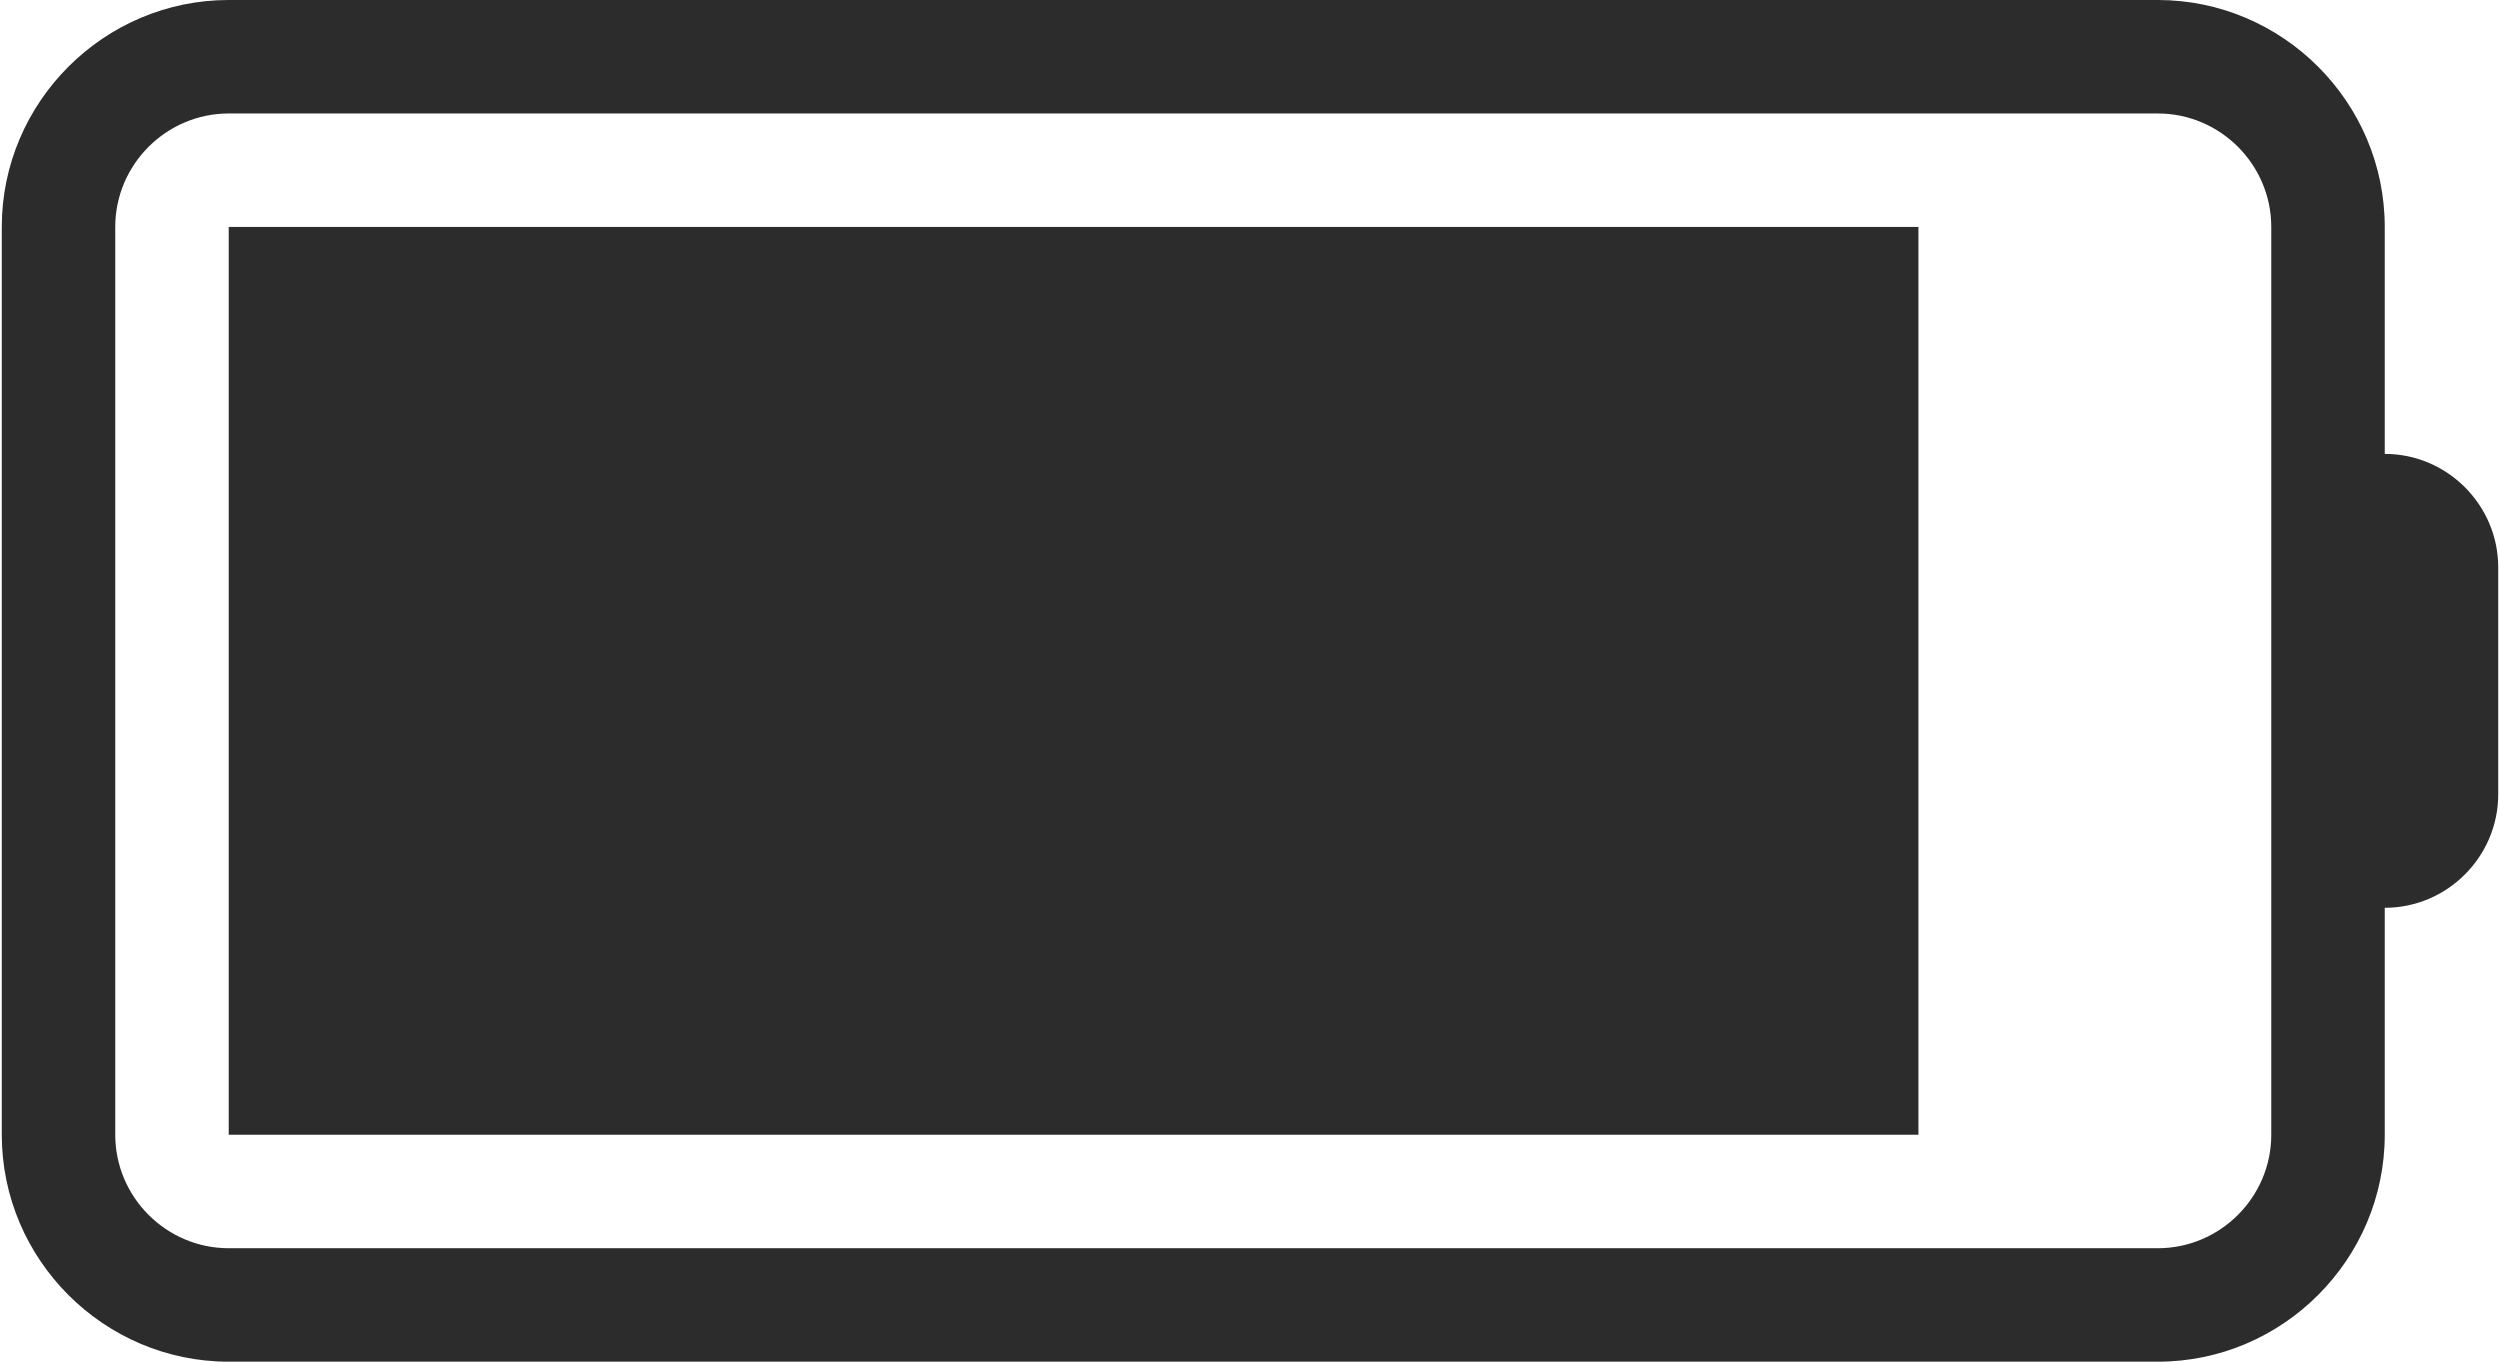
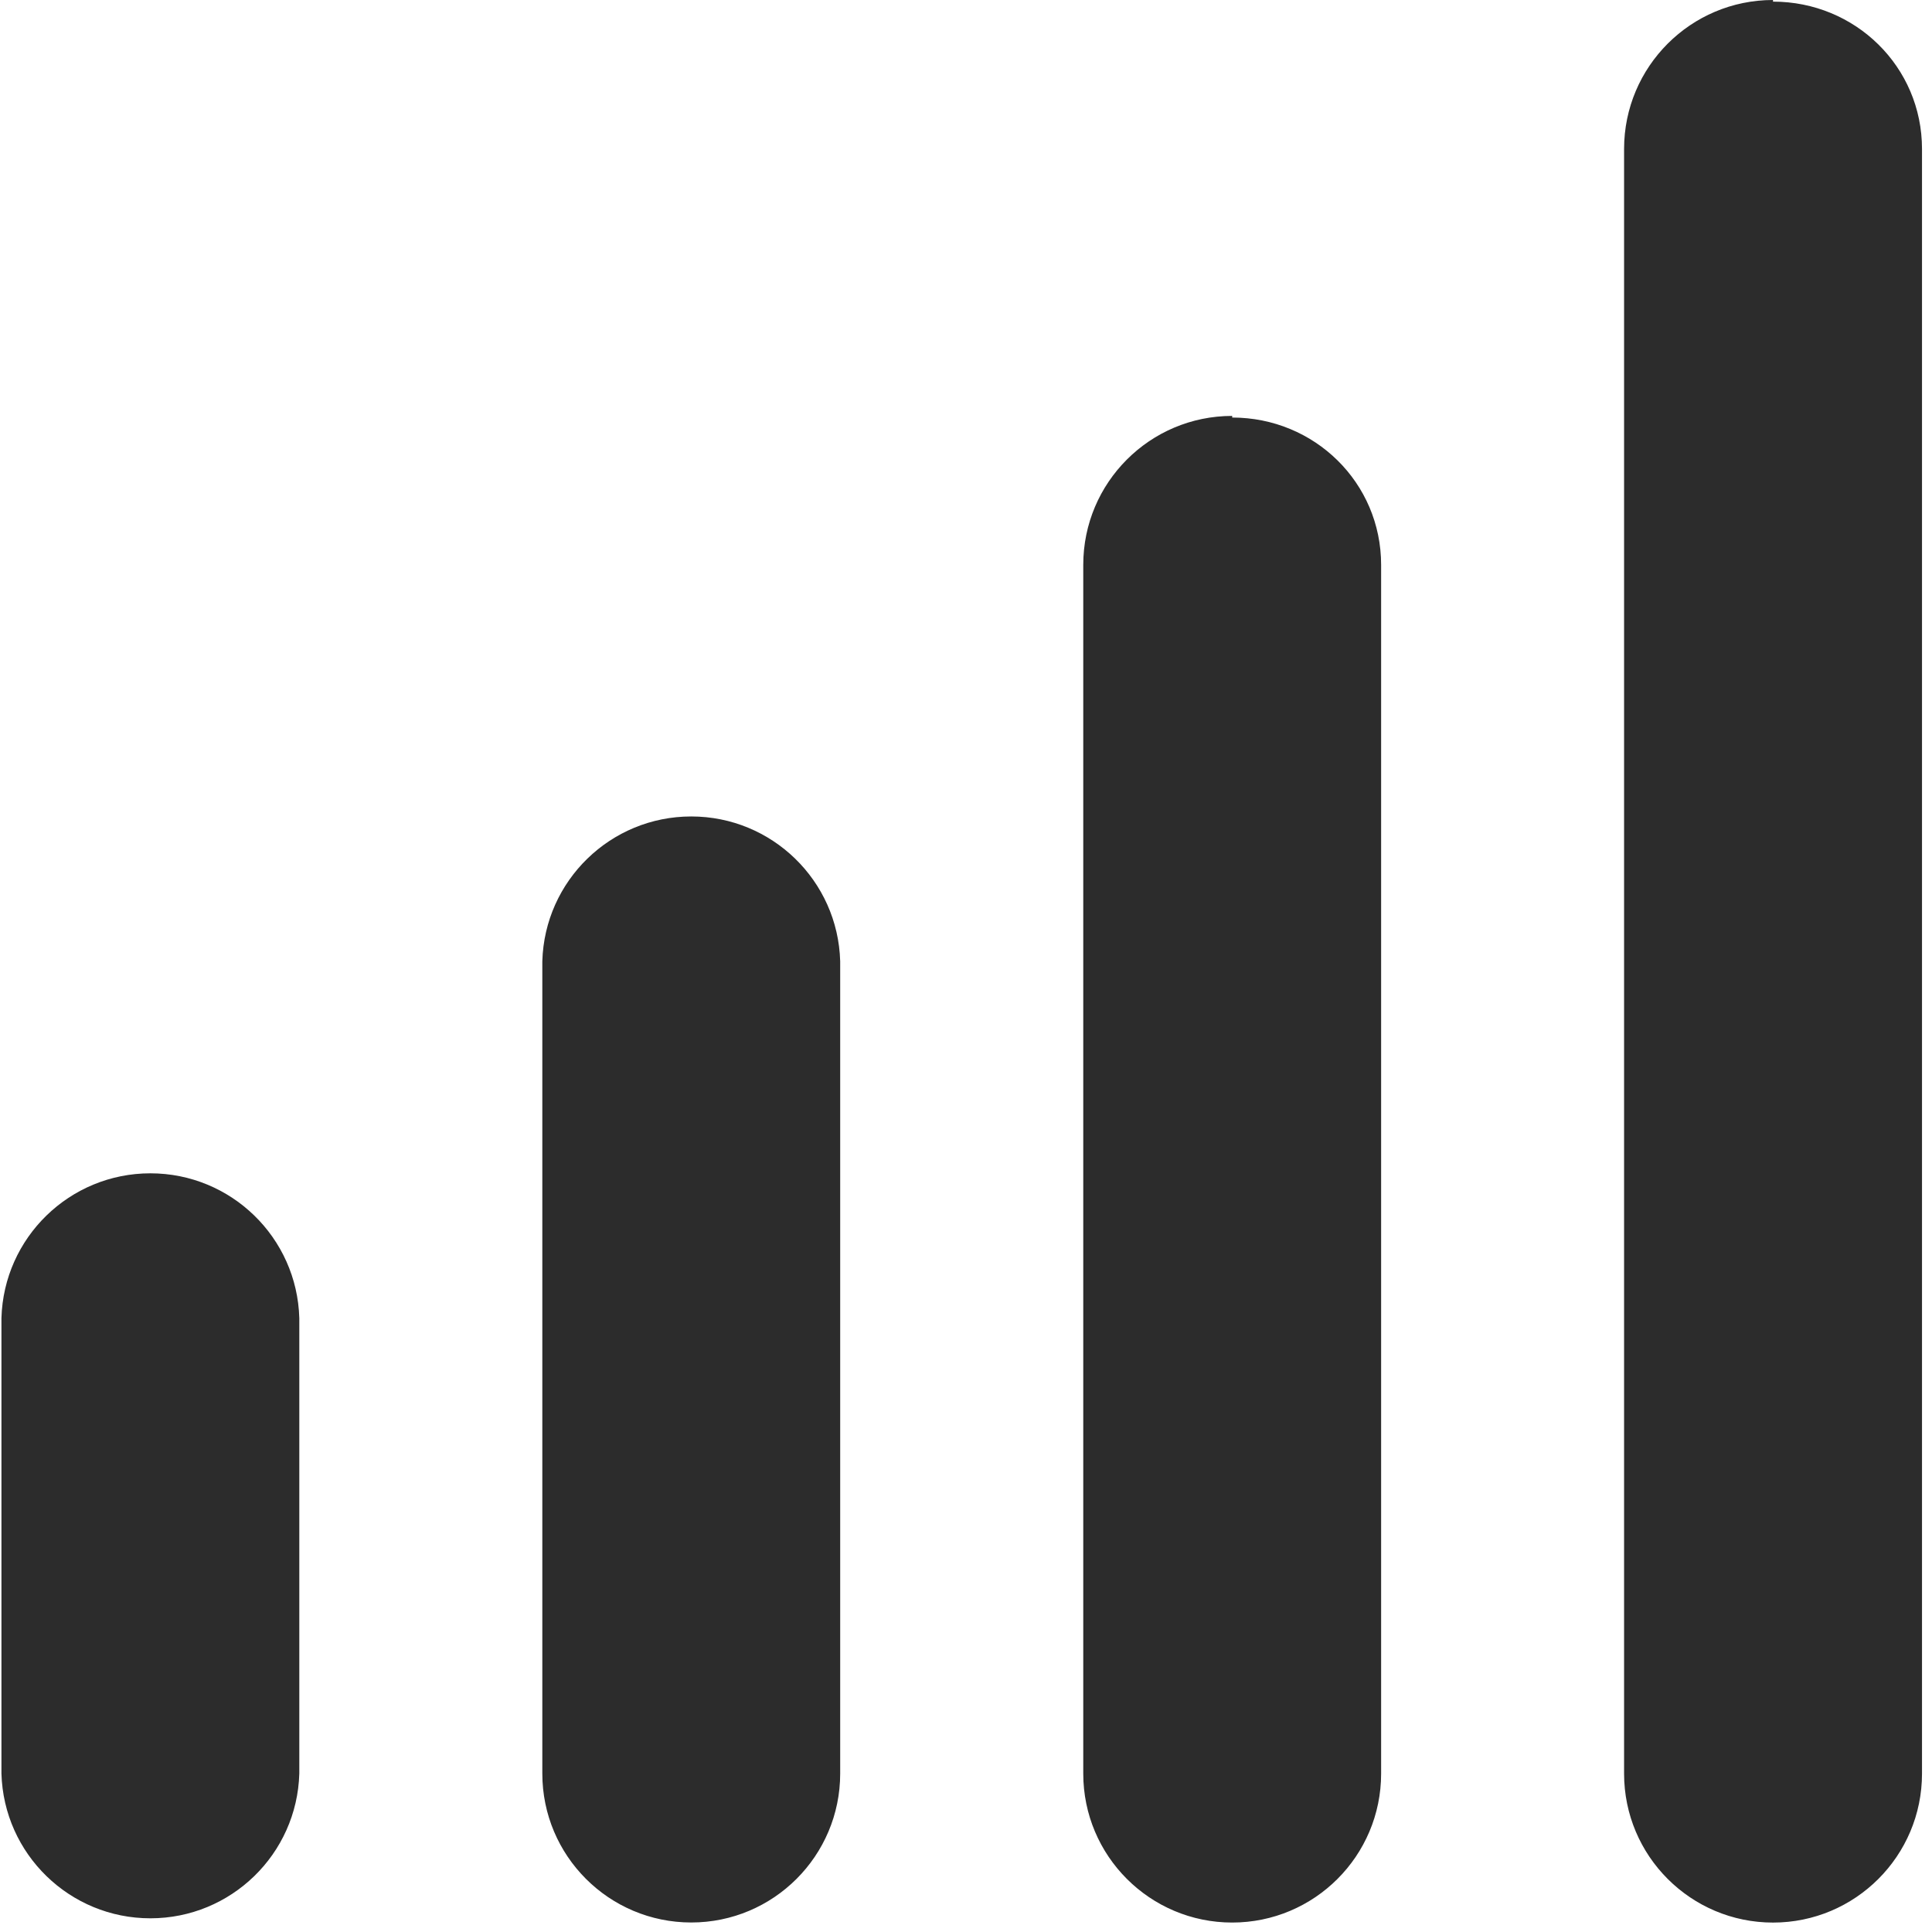
- <svg xmlns="http://www.w3.org/2000/svg" t="1527152431667" class="icon" style="" viewBox="0 0 1880 1024" version="1.1" p-id="648" width="367.188" height="200">
+ <svg xmlns="http://www.w3.org/2000/svg" t="1527152454099" class="icon" style="" viewBox="0 0 1024 1024" version="1.1" p-id="1040" width="200" height="200">
  <defs>
    <style type="text/css" />
  </defs>
-   <path d="M172 853.334h1270.66V170.666H172v682.668z m1621.334-512V170.666C1793.334 76.8 1716.534 0 1622.666 0H172C78.134 0 1.334 76.8 1.334 170.666v682.668C1.334 947.2 78.134 1024 172 1024h1450.666c93.868 0 170.668-76.8 170.668-170.666v-170.668c46.932 0 85.332-38.4 85.332-85.332v-170.668c0-46.932-38.4-85.332-85.332-85.332zM1708 426.666v426.668c0 46.932-38.4 85.332-85.334 85.332H172c-46.934 0-85.334-38.4-85.334-85.332V170.666c0-46.932 38.4-85.332 85.334-85.332h1450.666c46.934 0 85.334 38.4 85.334 85.332v256z" fill="#2c2c2c" p-id="649" />
+   <path d="M0.765 698.622a78.969 78.969 0 0 1 157.875 0v241.365a78.969 78.969 0 0 1-157.875 0.032V698.622zM287.442 509.478a78.969 78.969 0 0 1 157.875 0v430.541a78.937 78.937 0 1 1-157.875 0V509.478zM860.796 78.937A78.969 78.969 0 0 1 939.734 0v0.86c43.592 0 78.969 34.485 78.969 78.109v861.082a78.937 78.937 0 1 1-157.906 0V78.937zM574.151 299.382a78.937 78.937 0 0 1 78.937-78.937v0.86c43.592 0 78.937 34.485 78.937 78.109v640.637a78.937 78.937 0 1 1-157.875 0V299.382z" fill="#2c2c2c" p-id="1041" />
</svg>
